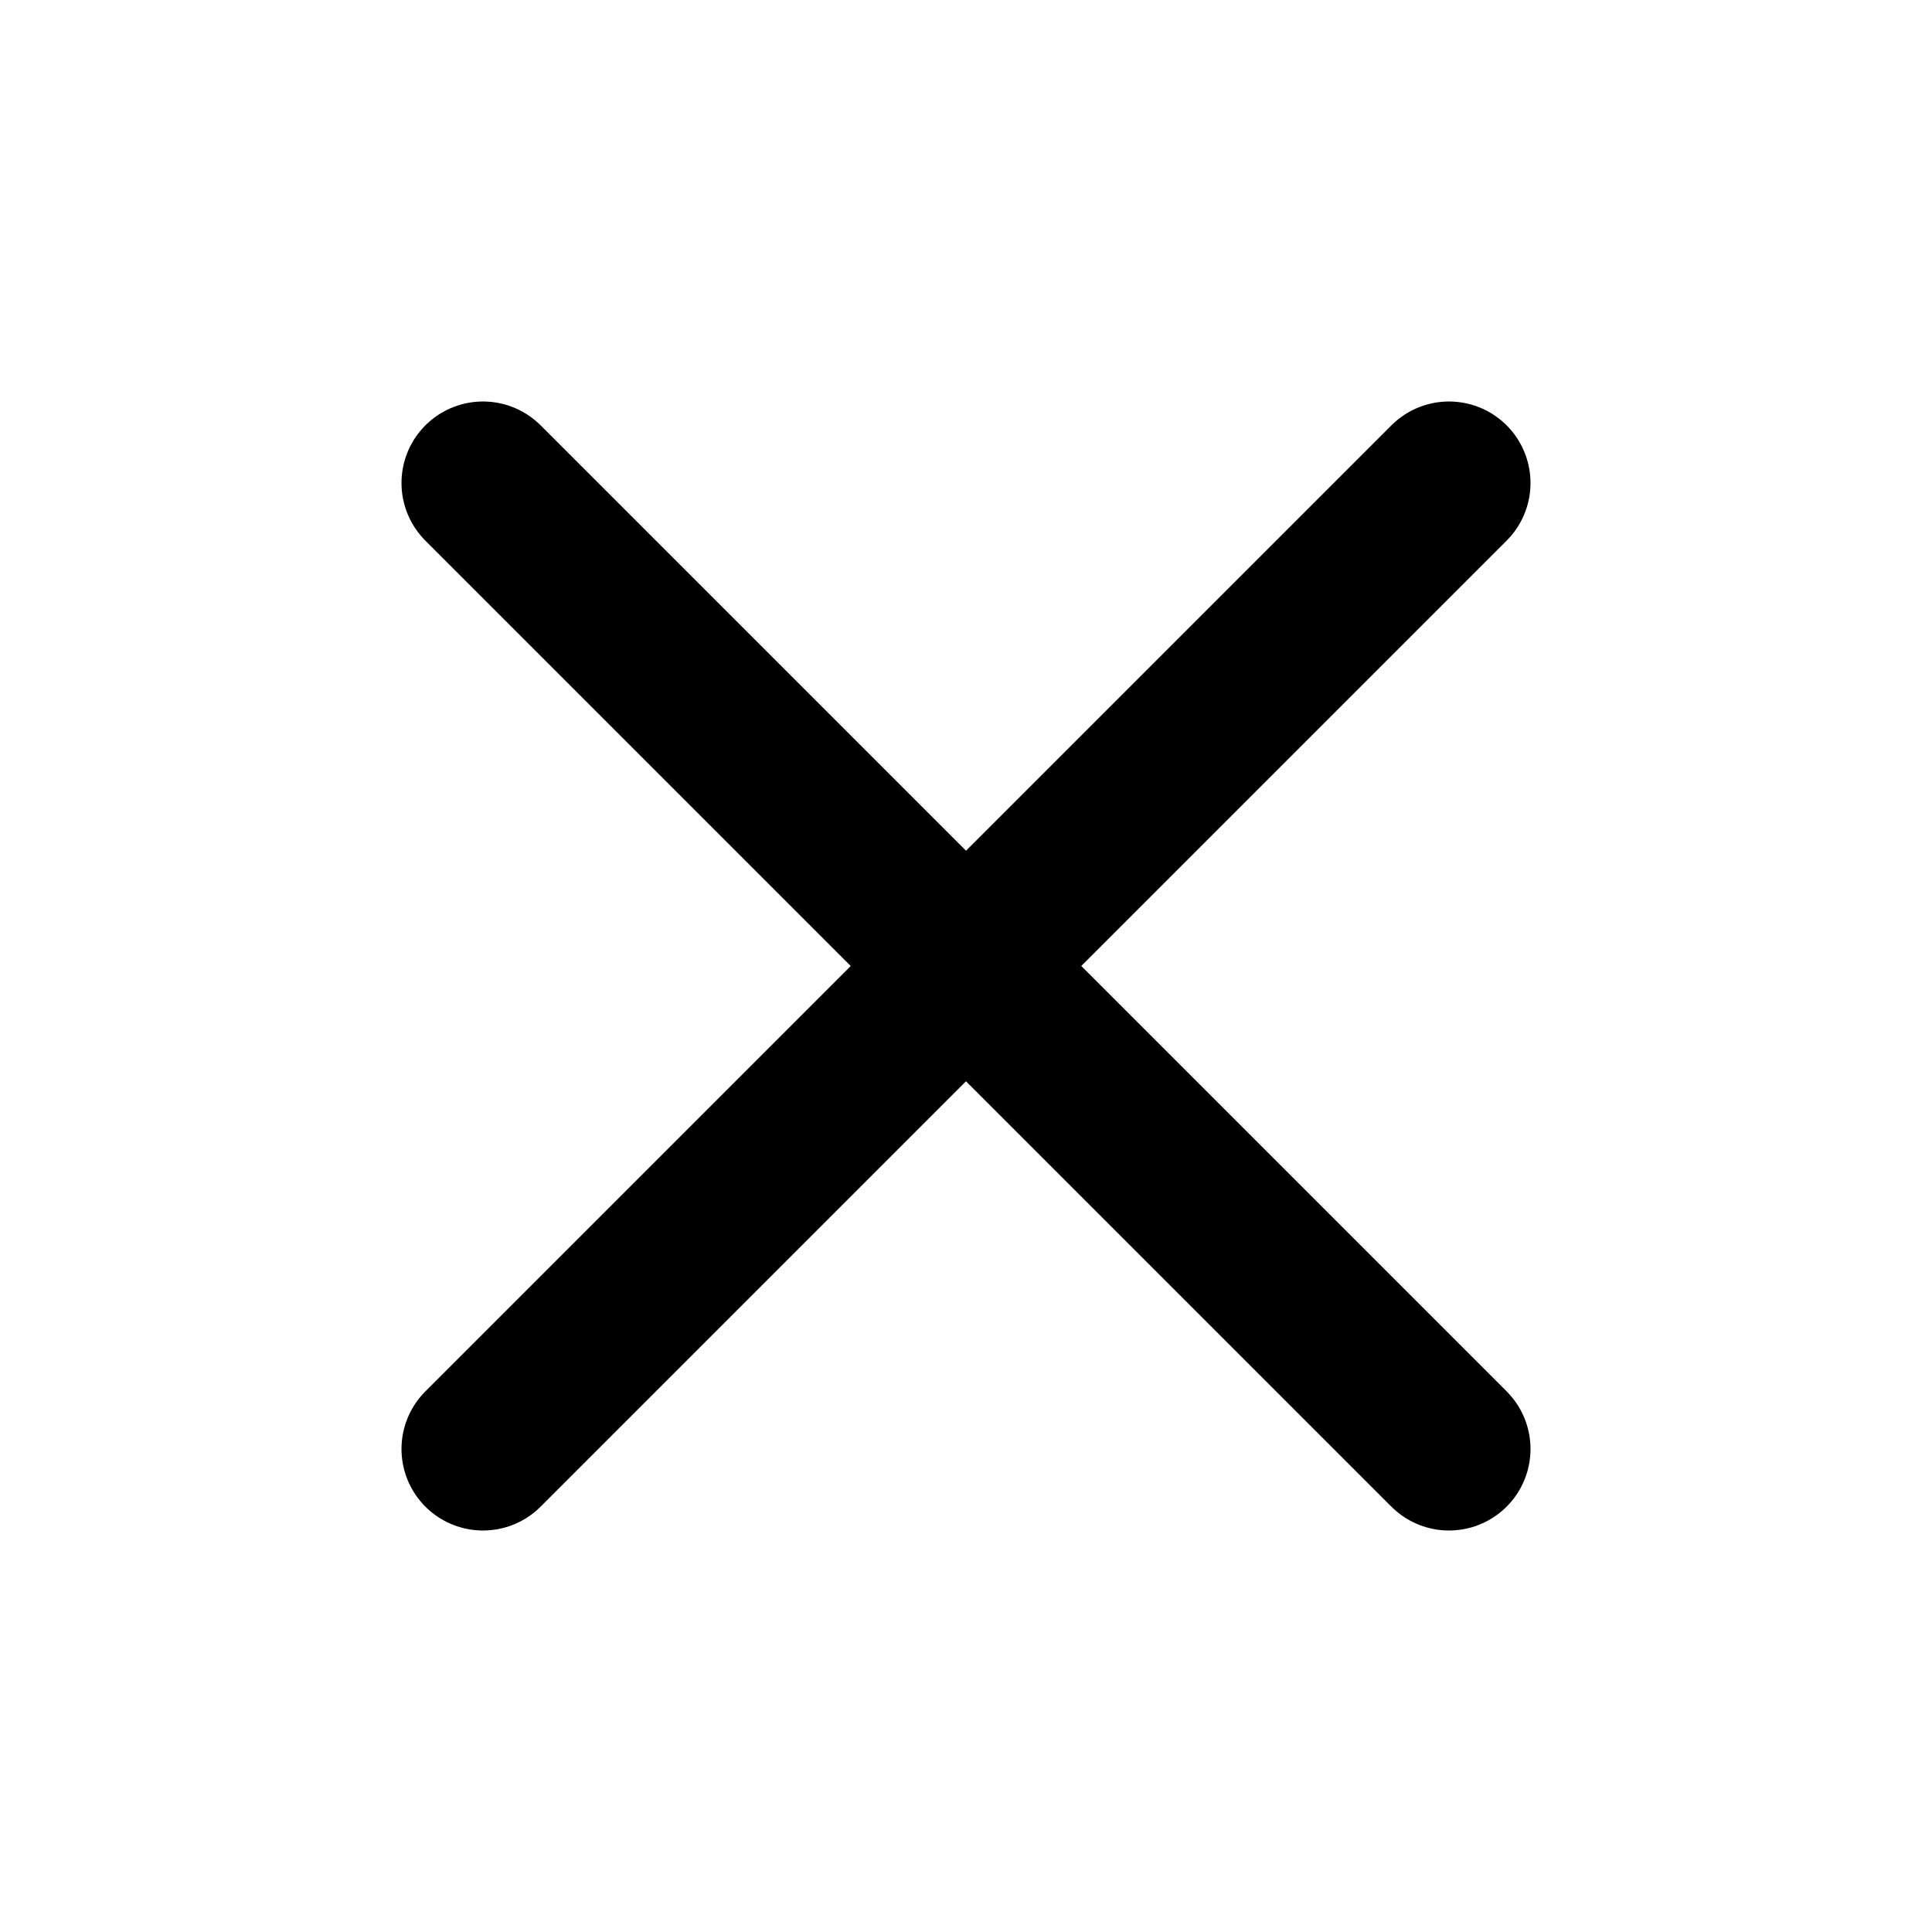
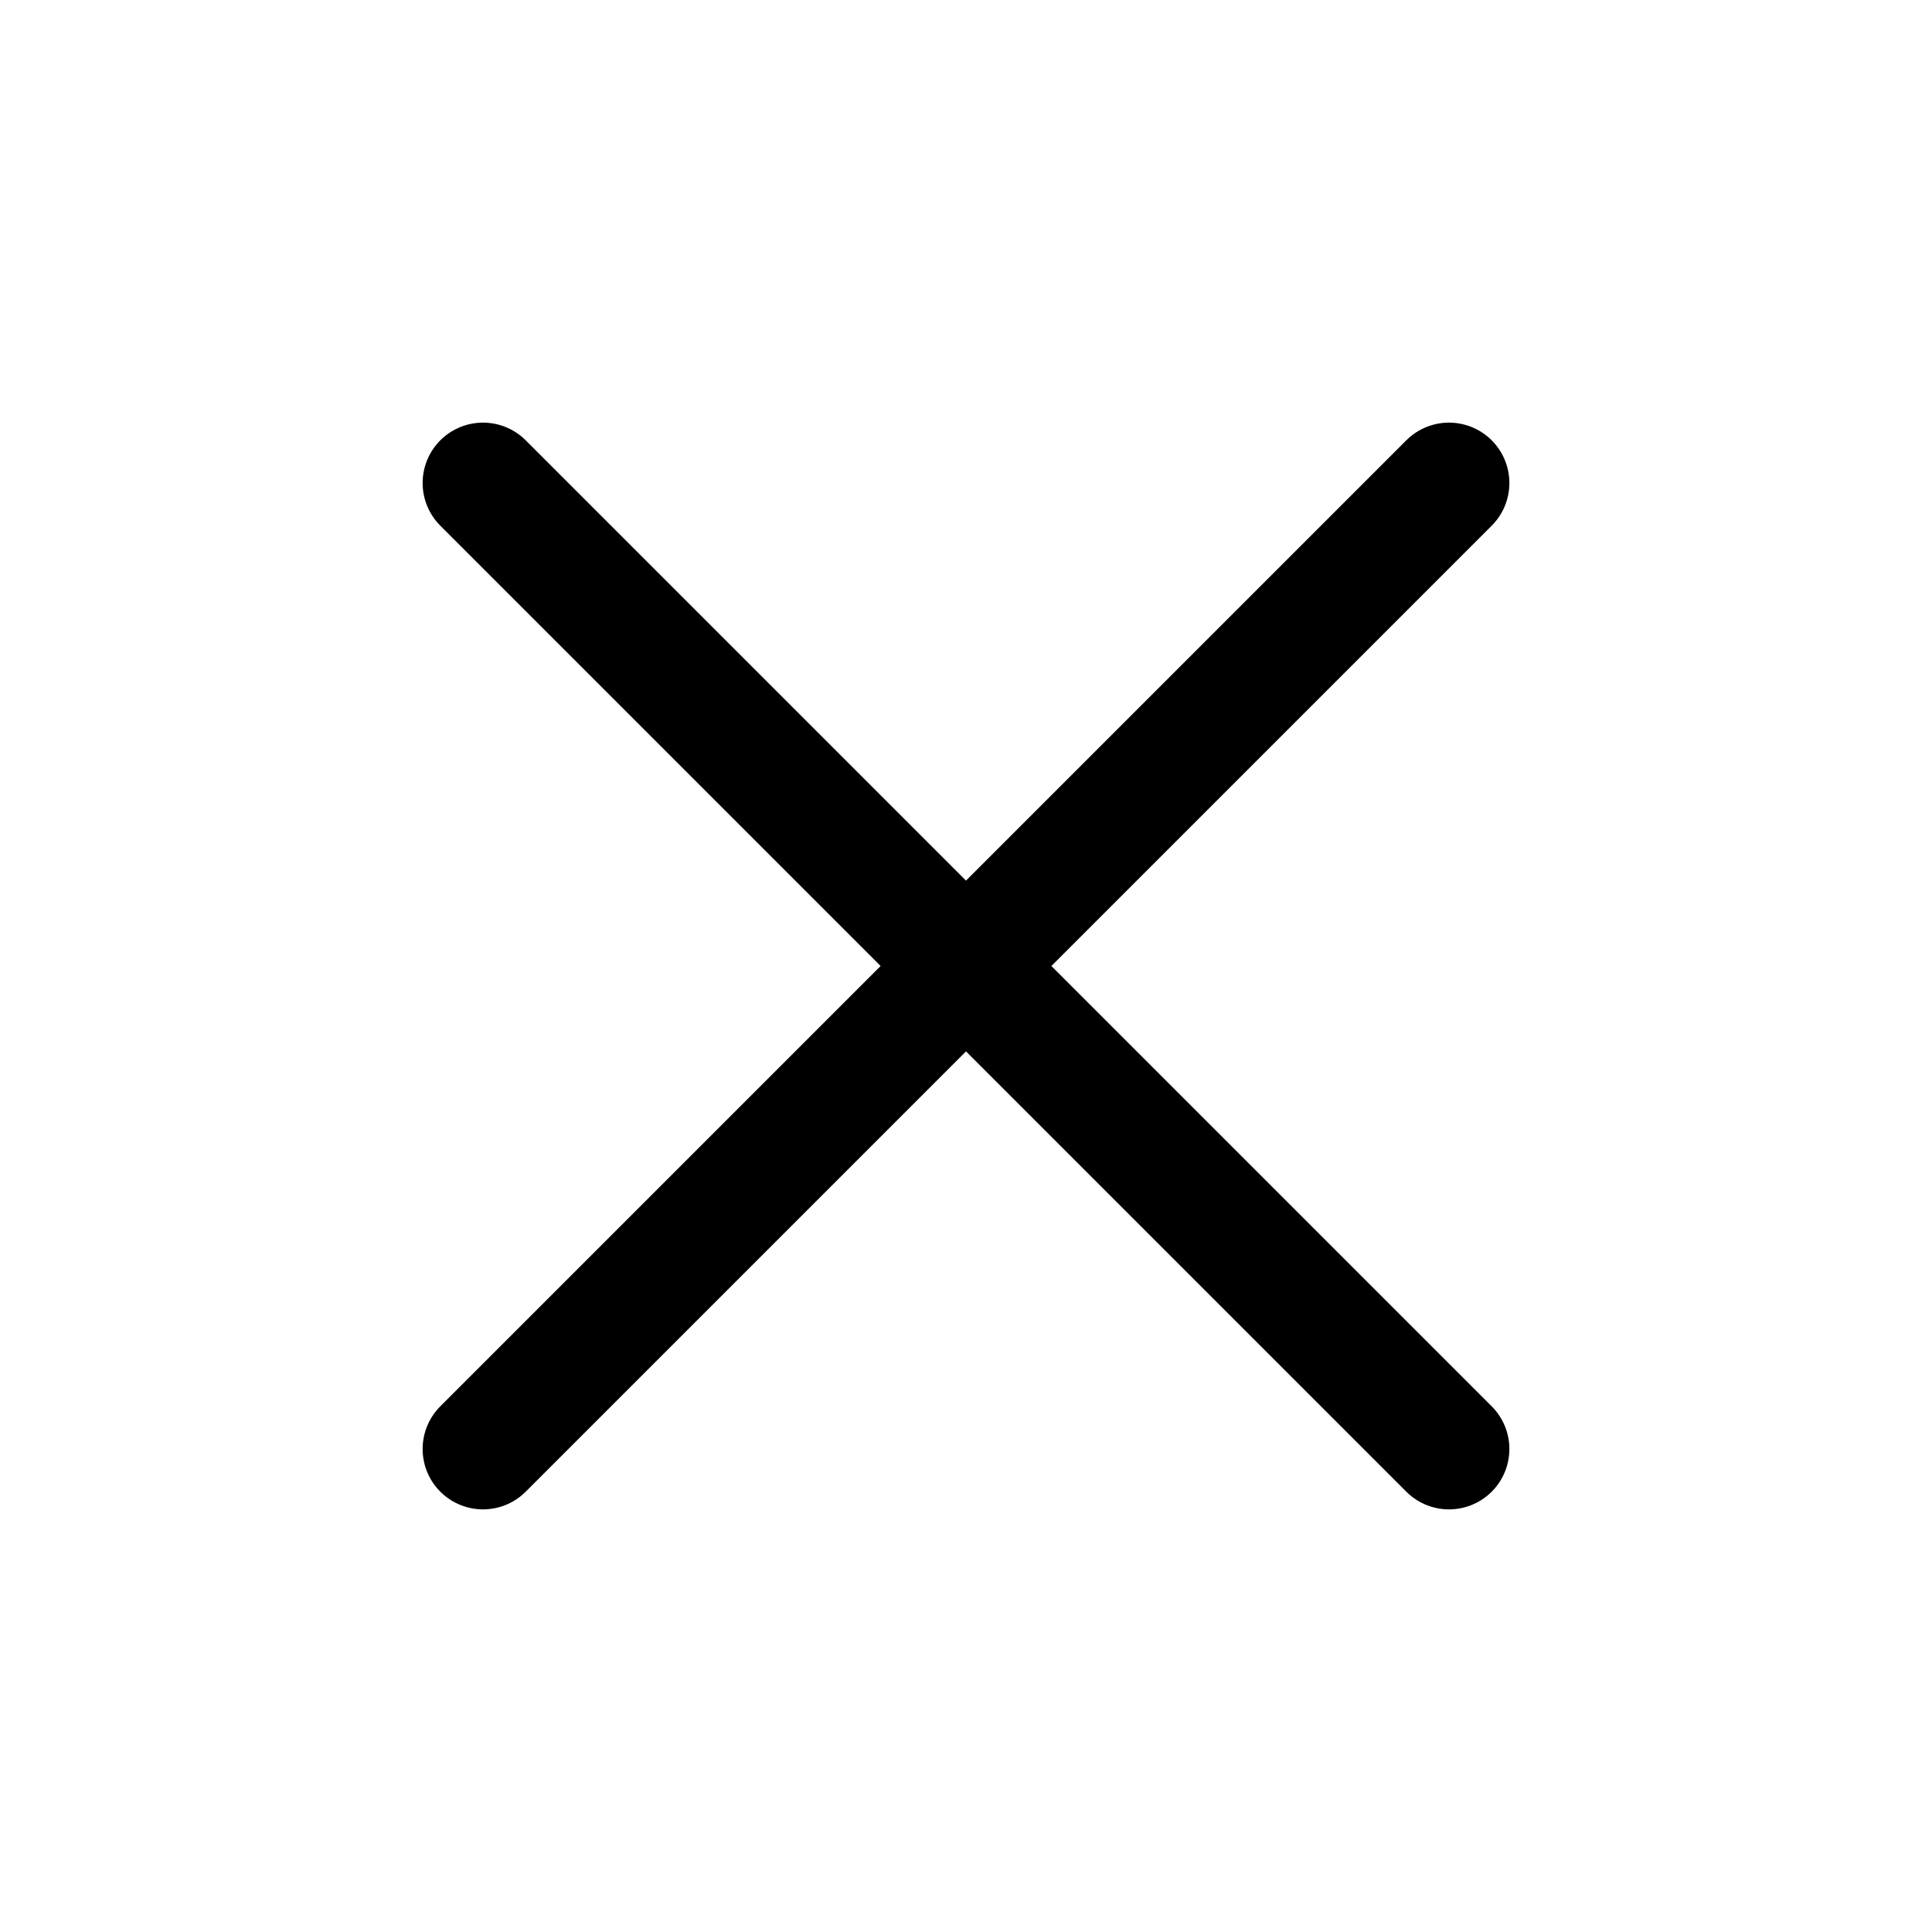
- <svg xmlns="http://www.w3.org/2000/svg" width="16" height="16" viewBox="0 0 16 16" fill="none" stroke="#000" stroke-width="1.35" stroke-linecap="round" stroke-linejoin="round">
-   <path d="m4 4 8 8M12 4l-8 8" />
+ <svg xmlns="http://www.w3.org/2000/svg" width="24" height="24" viewBox="0 0 24 24" fill="none" stroke="#000" stroke-width="1.5" stroke-linecap="round" stroke-linejoin="round">
+   <path d="m6 6 12 12M18 6 6 18" />
</svg>
